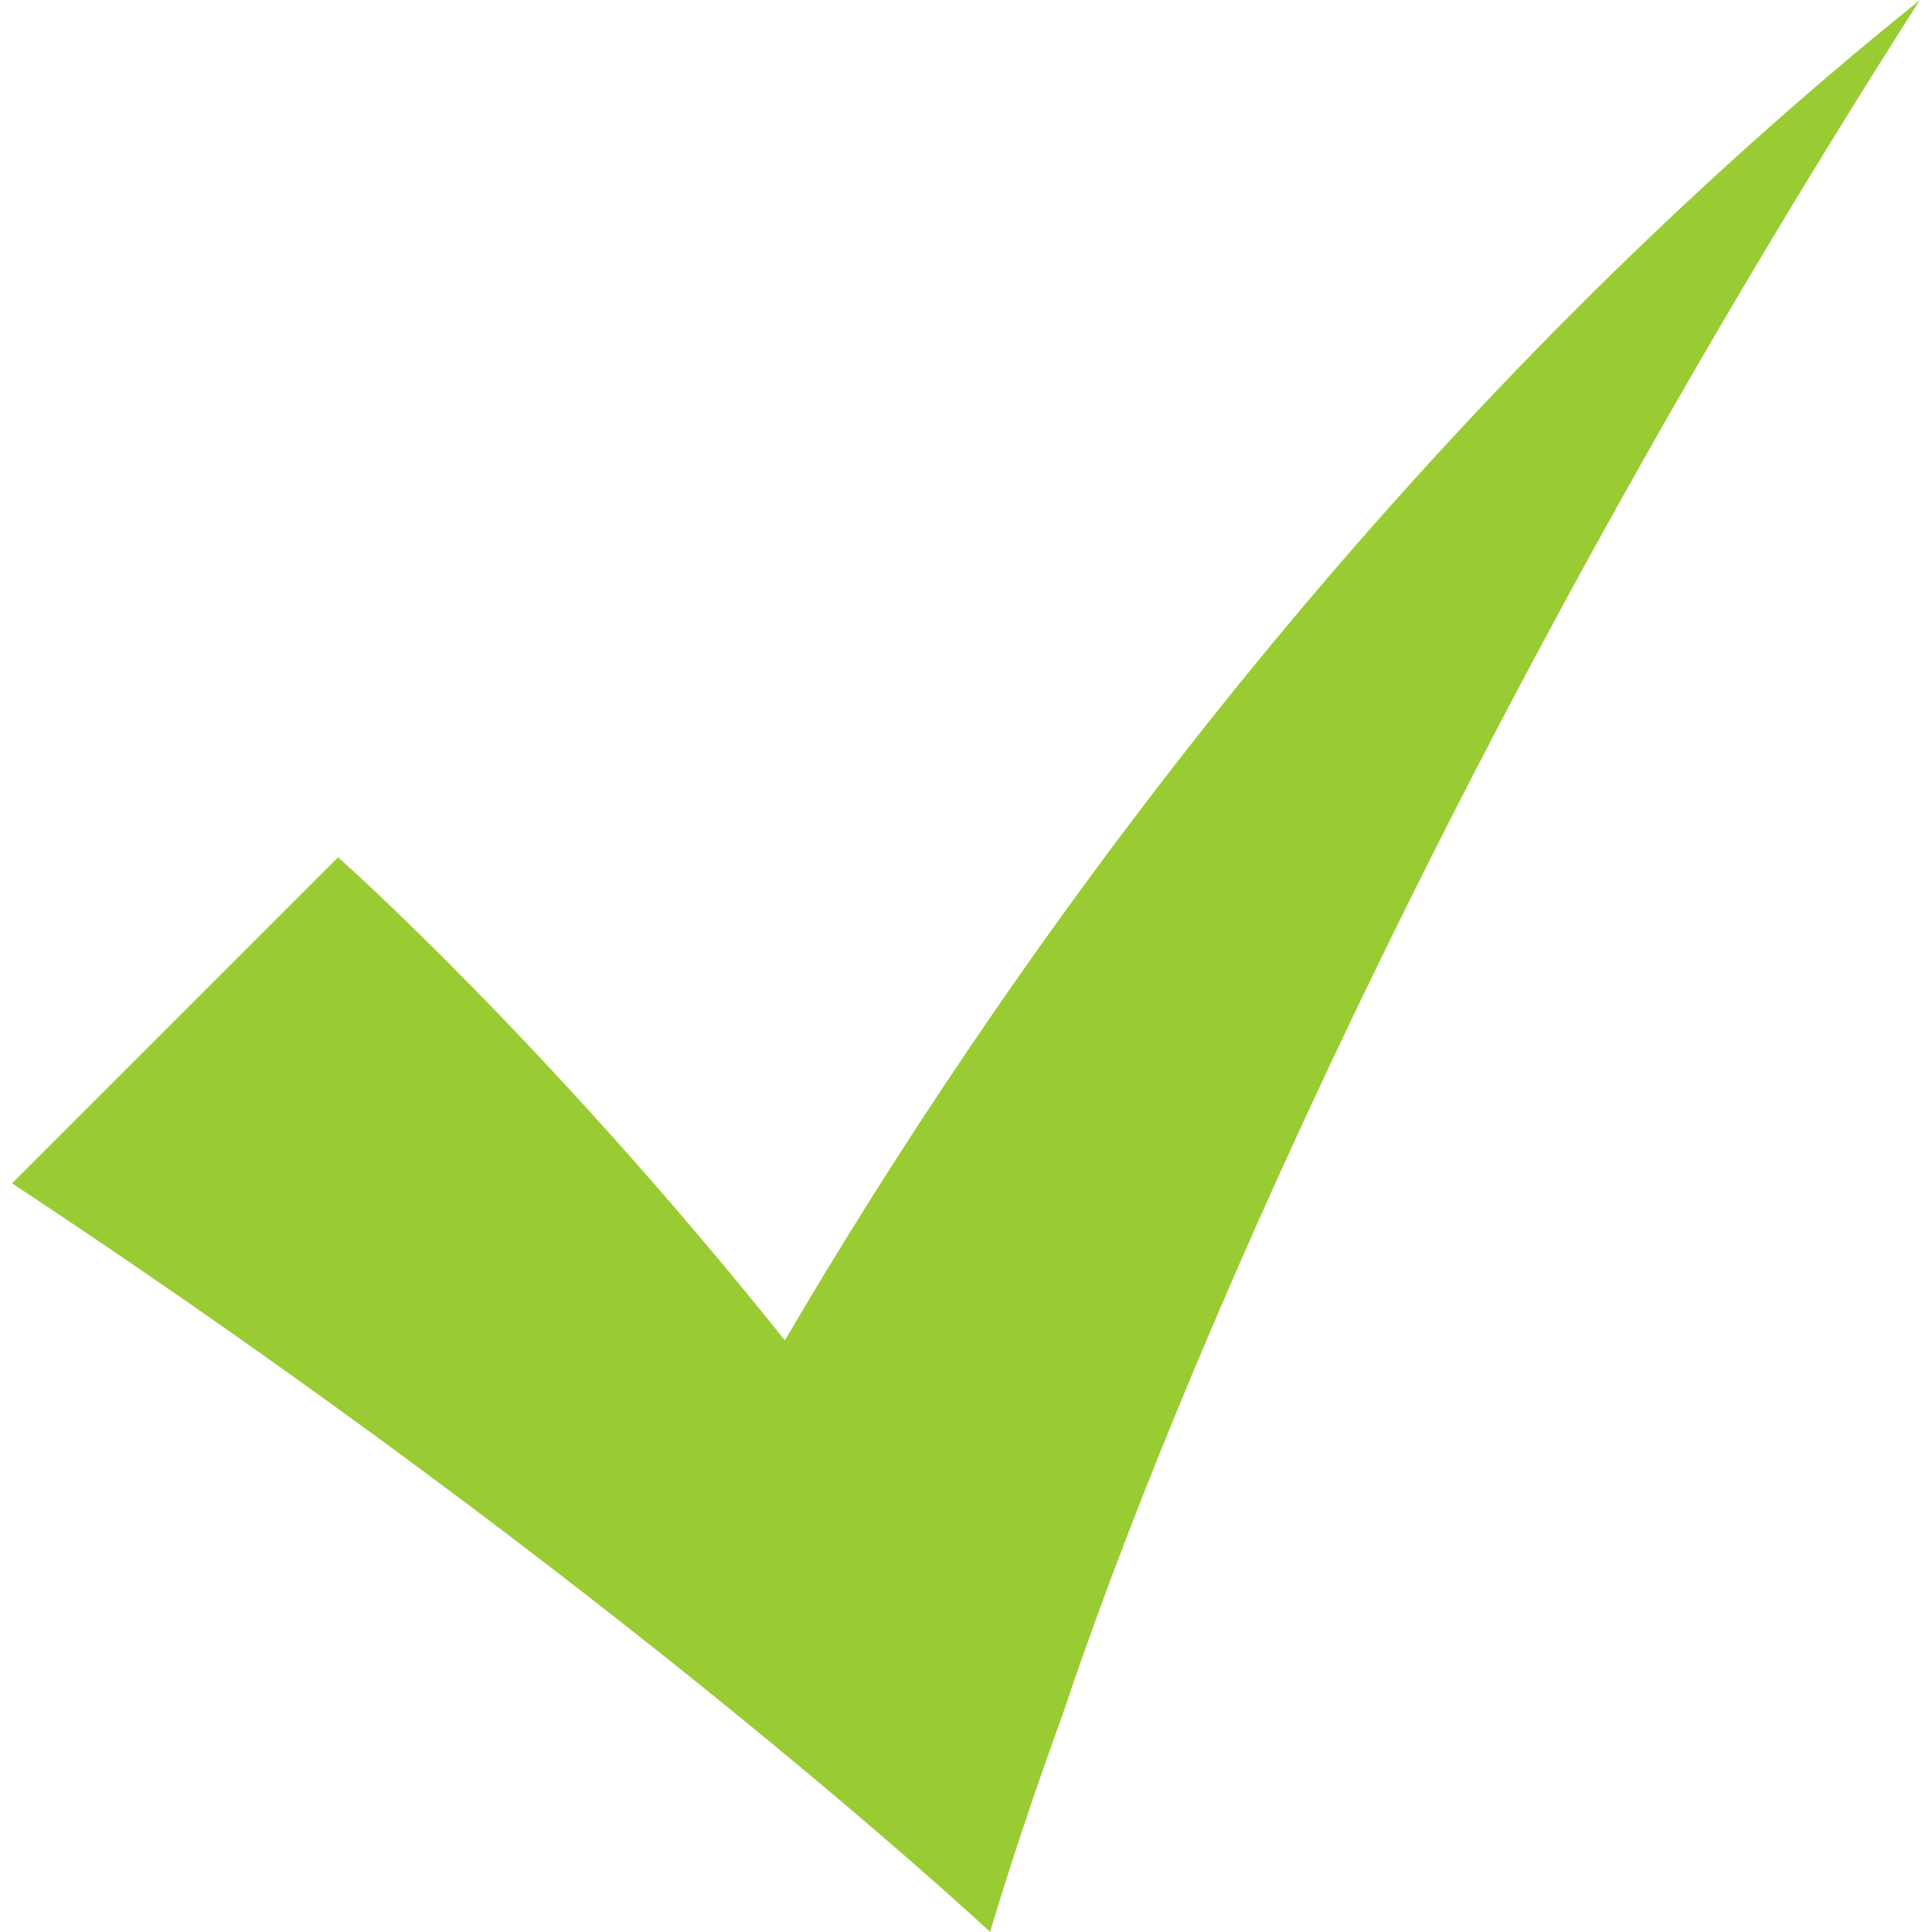
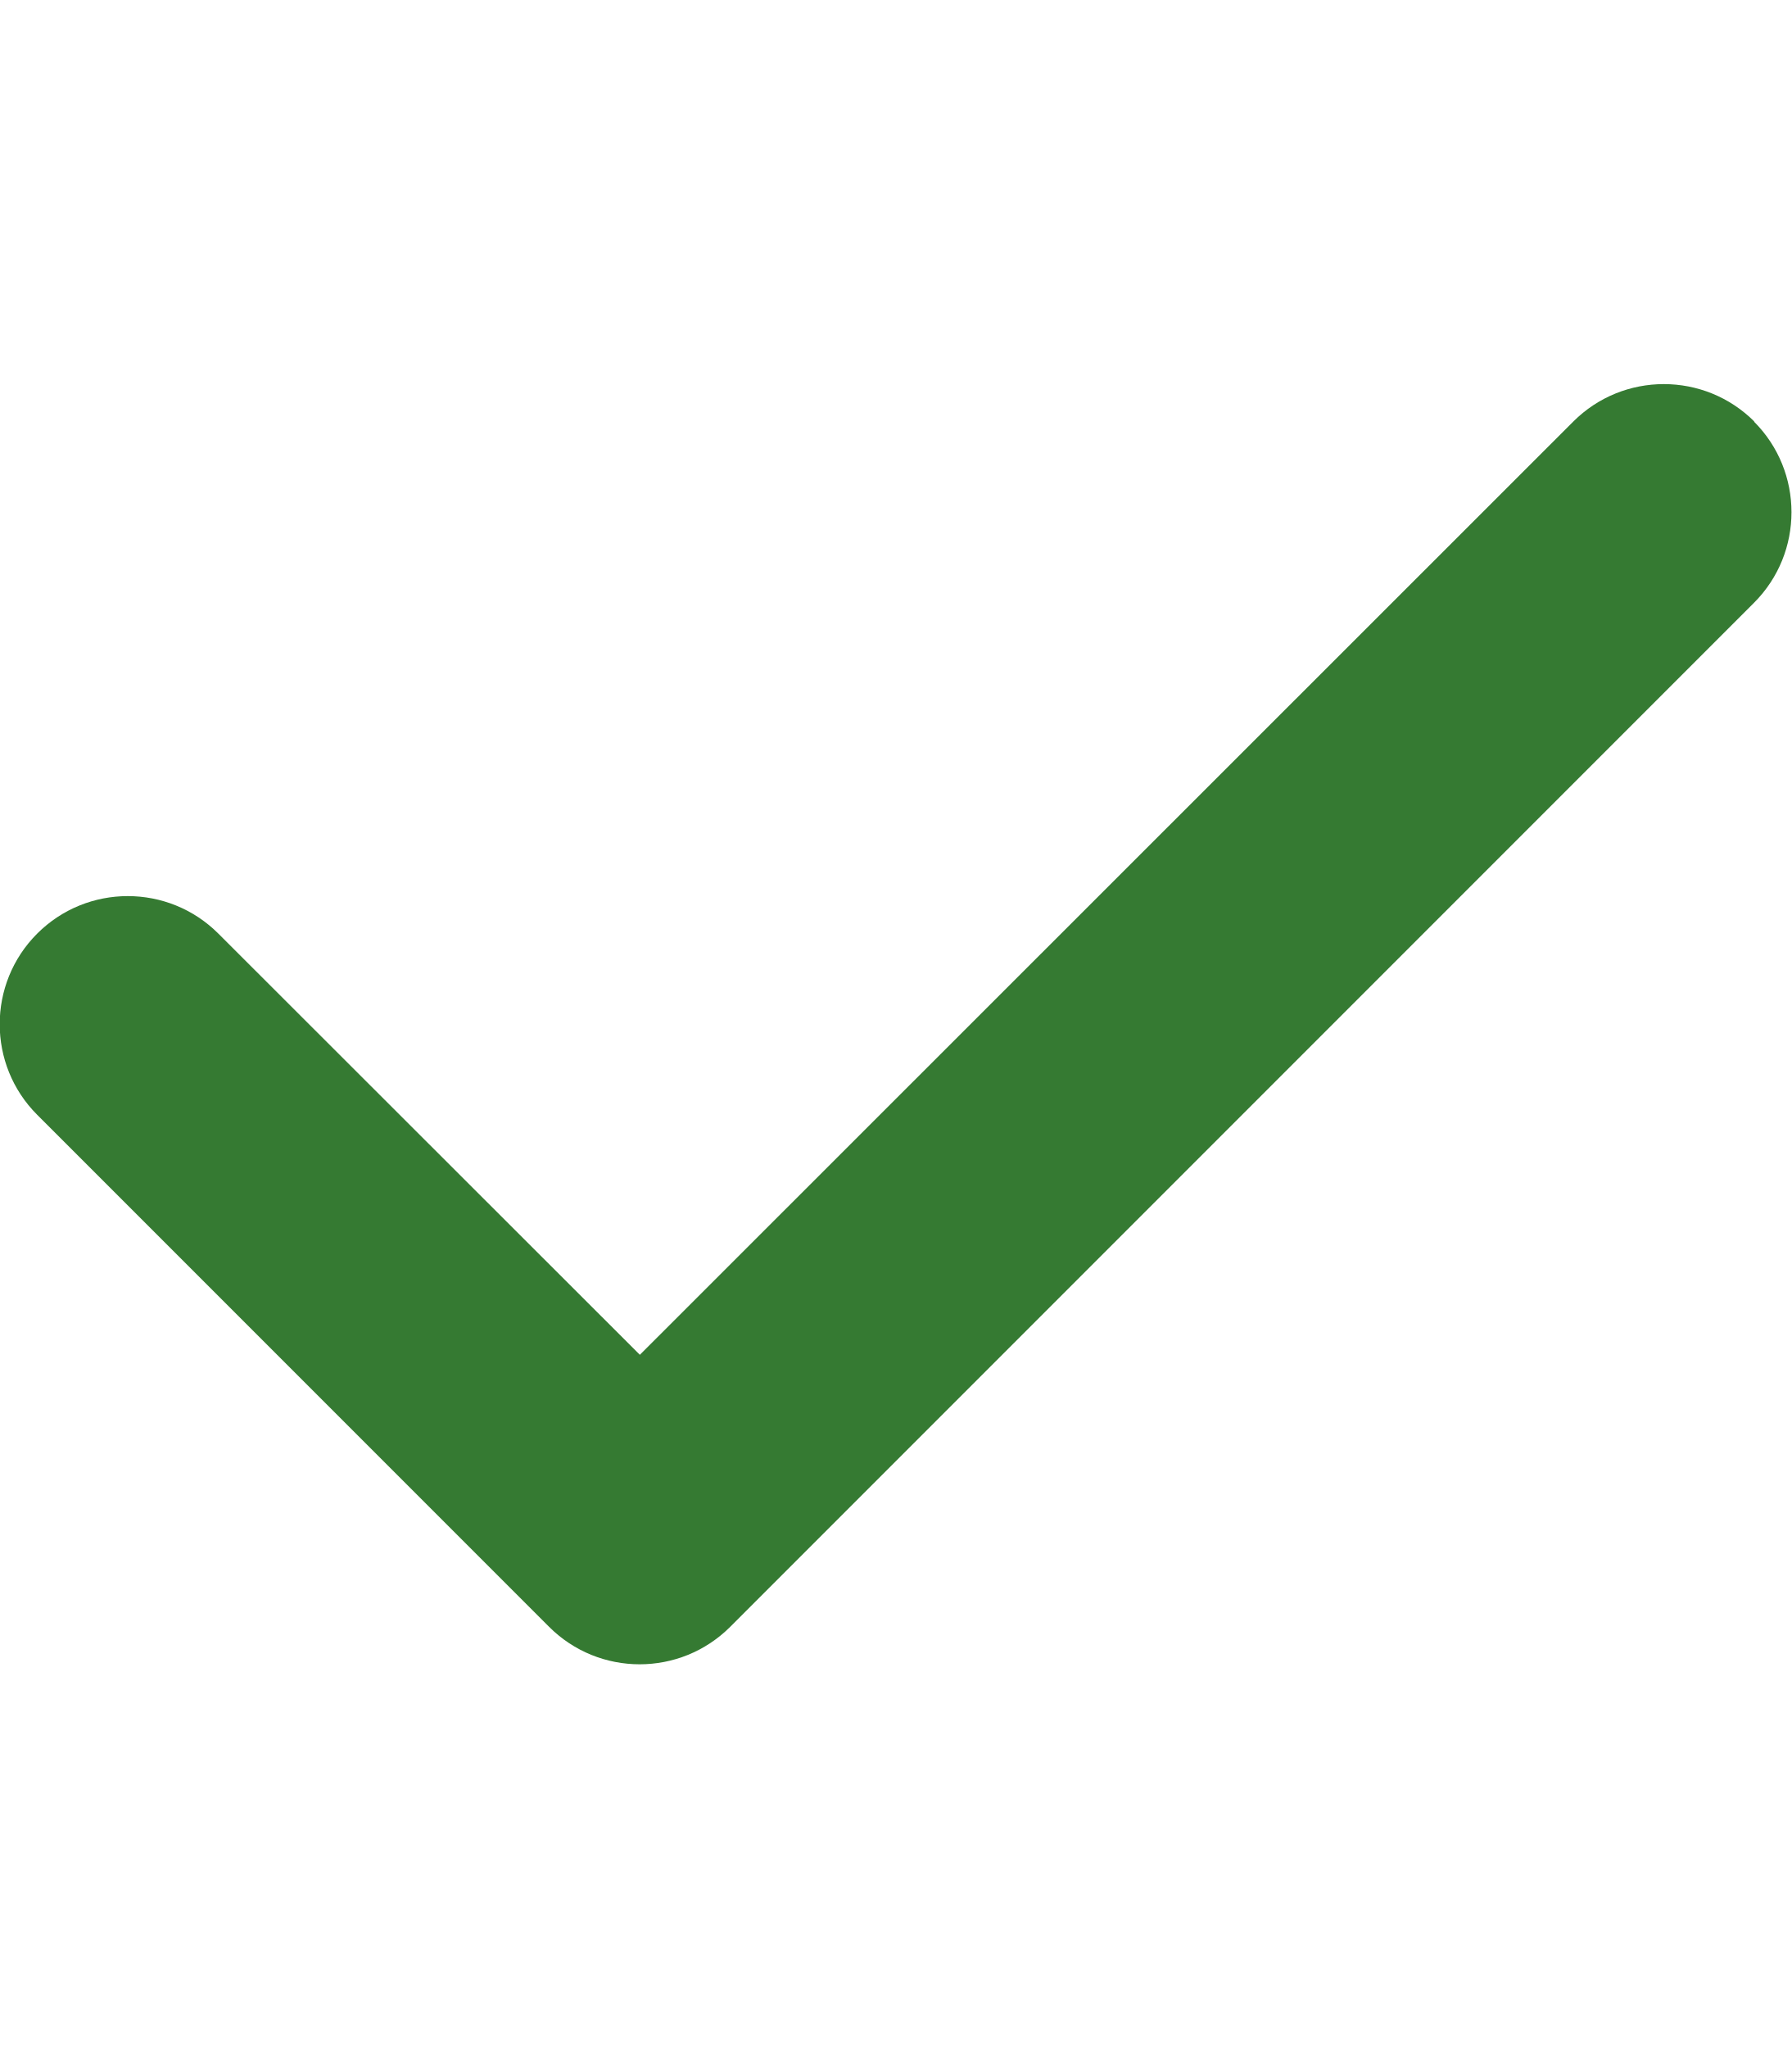
- <svg xmlns="http://www.w3.org/2000/svg" width="16" height="16" viewBox="-0.1 0 16 16" preserveAspectRatio="xMinYMid meet" overflow="visible">
-   <path d="M6.4 11.1c-2-2.5-3.7-4-3.7-4L0 9.8C5 13.1 8.1 16 8.1 16s.2-.7.6-1.8c.9-2.7 3.2-8.1 7.1-14.2-4.6 3.7-7.7 8.2-9.4 11.1z" fill="#9C3" />
+ <svg xmlns="http://www.w3.org/2000/svg" viewBox="0 0 448 512" preserveAspectRatio="xMinYMid meet">
+   <path fill="#357a32" d="M438.6 105.4c12.5 12.5 12.5 32.8 0 45.3l-256 256c-12.5 12.5-32.8 12.5-45.3 0l-128-128c-12.5-12.5-12.5-32.8 0-45.3s32.8-12.5 45.3 0L160 338.7 393.4 105.4c12.5-12.5 32.8-12.5 45.3 0z" />
</svg>
